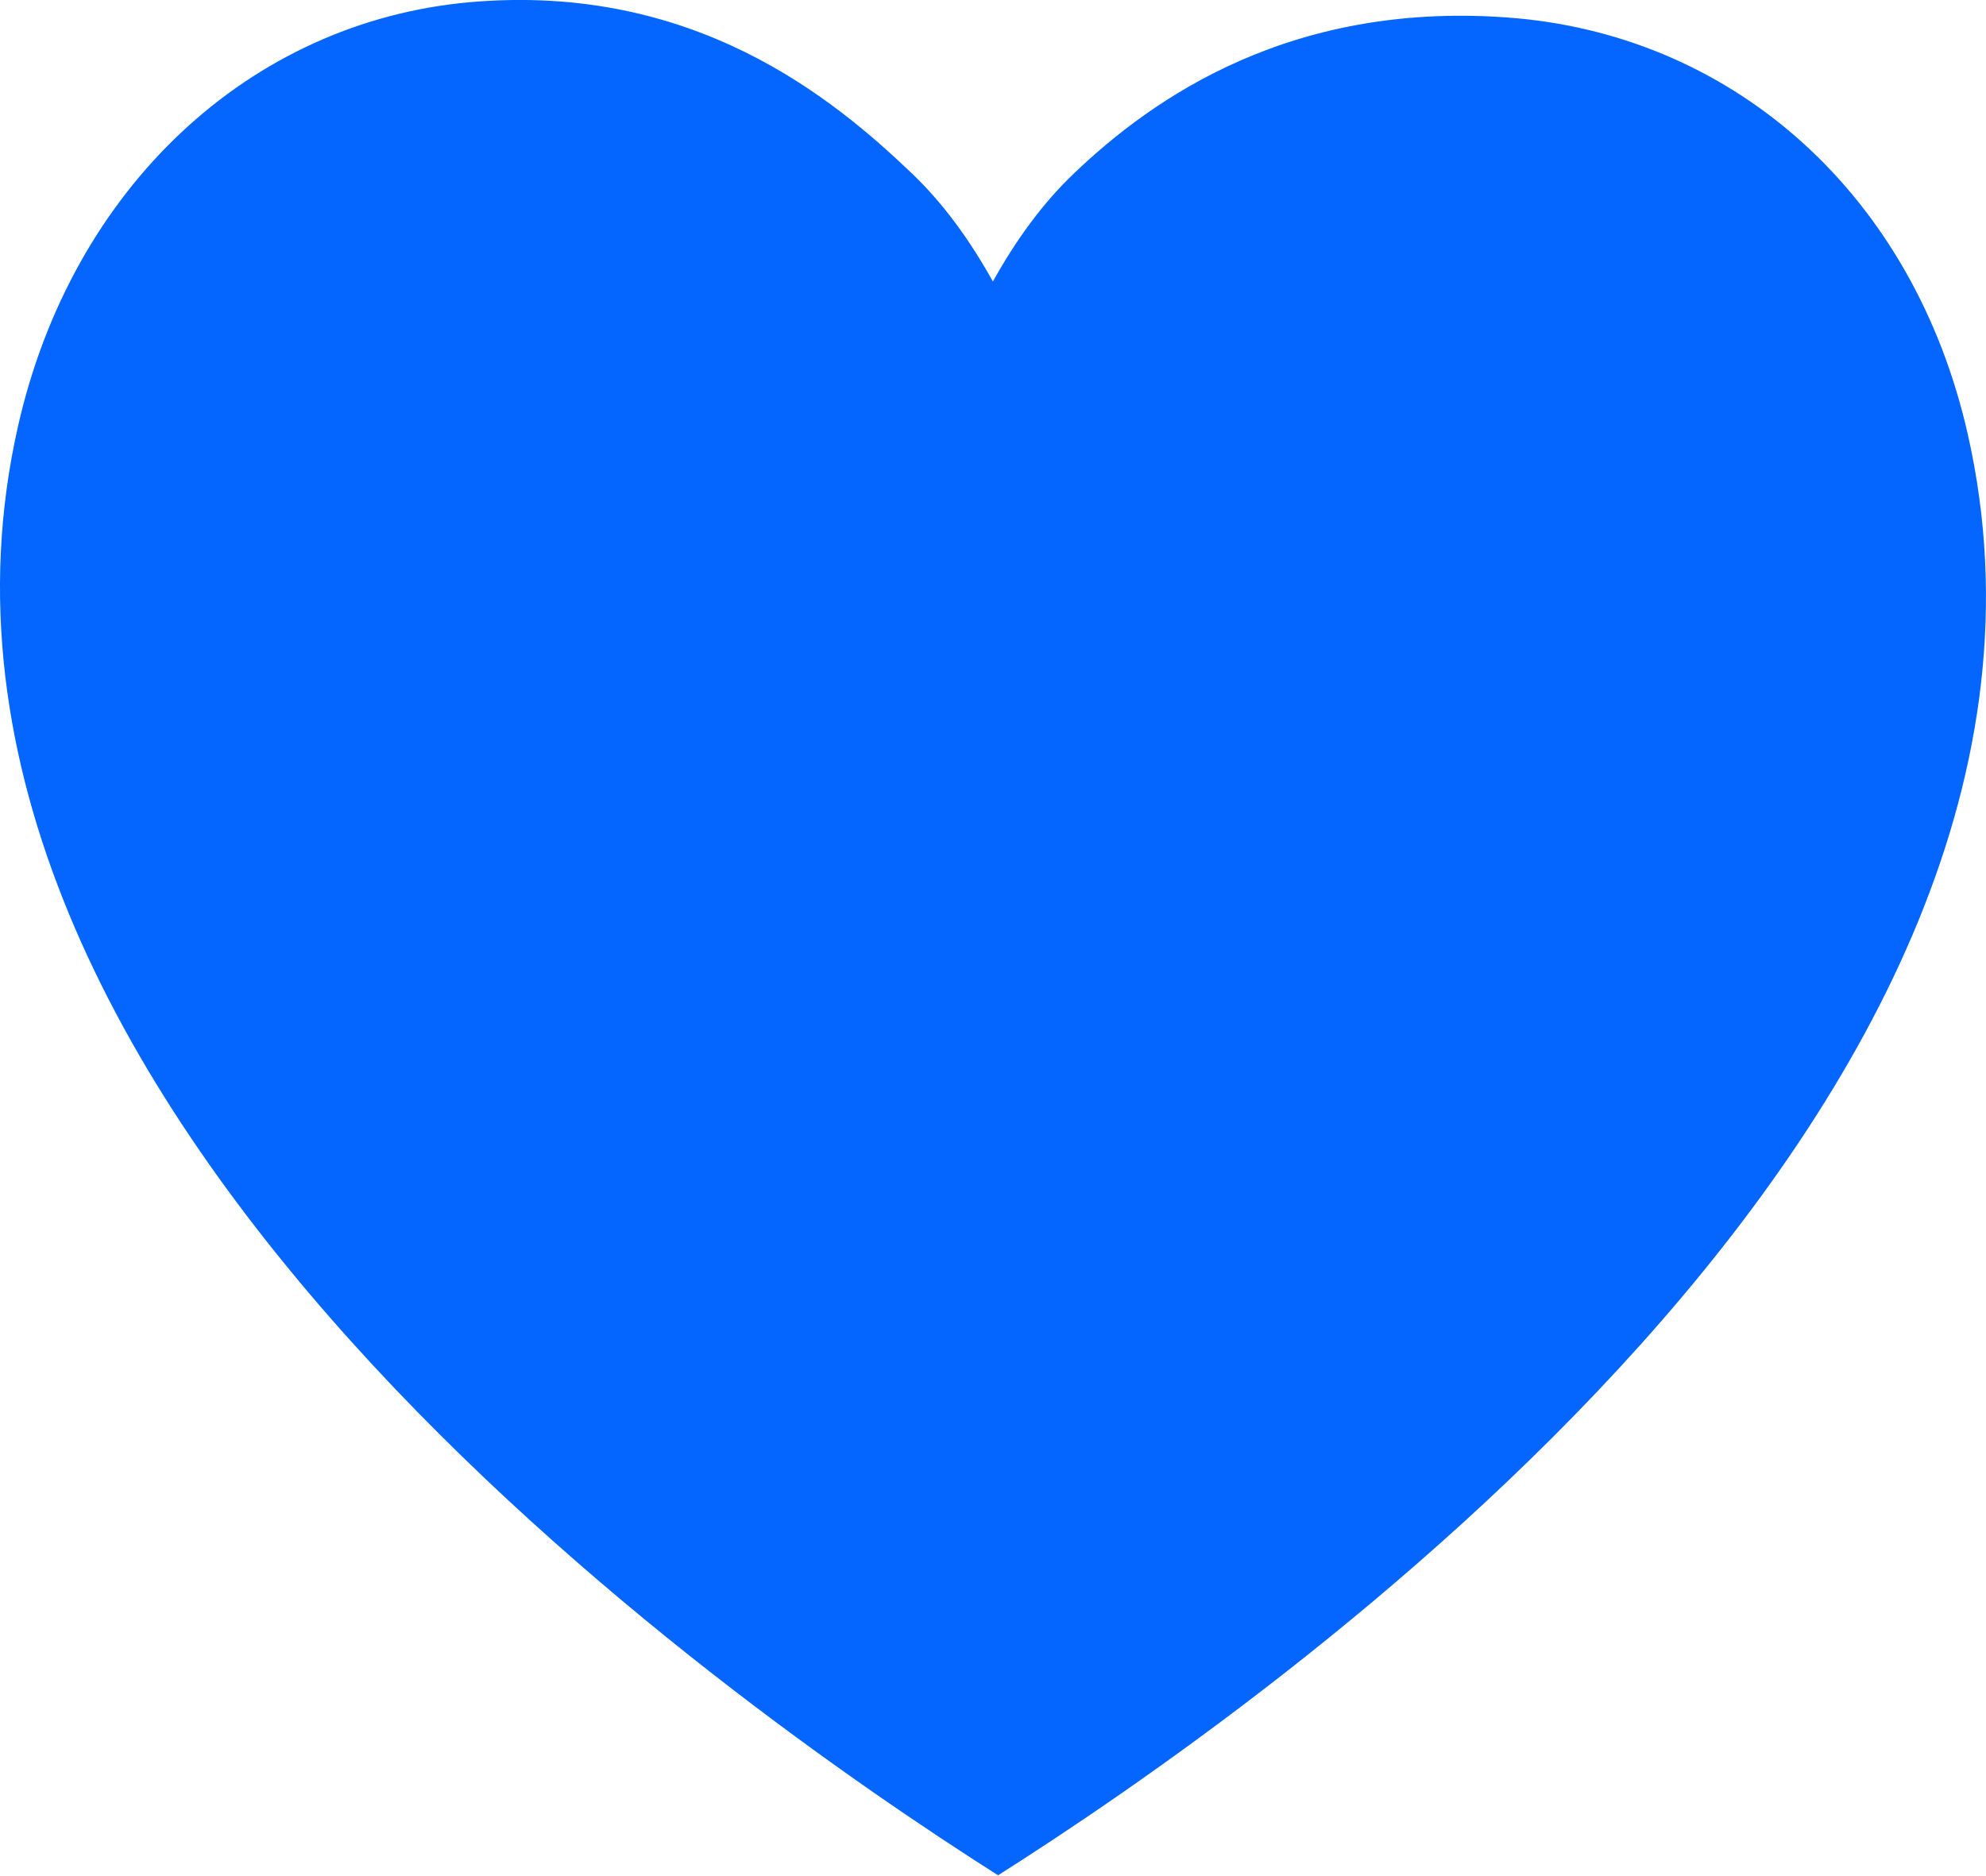
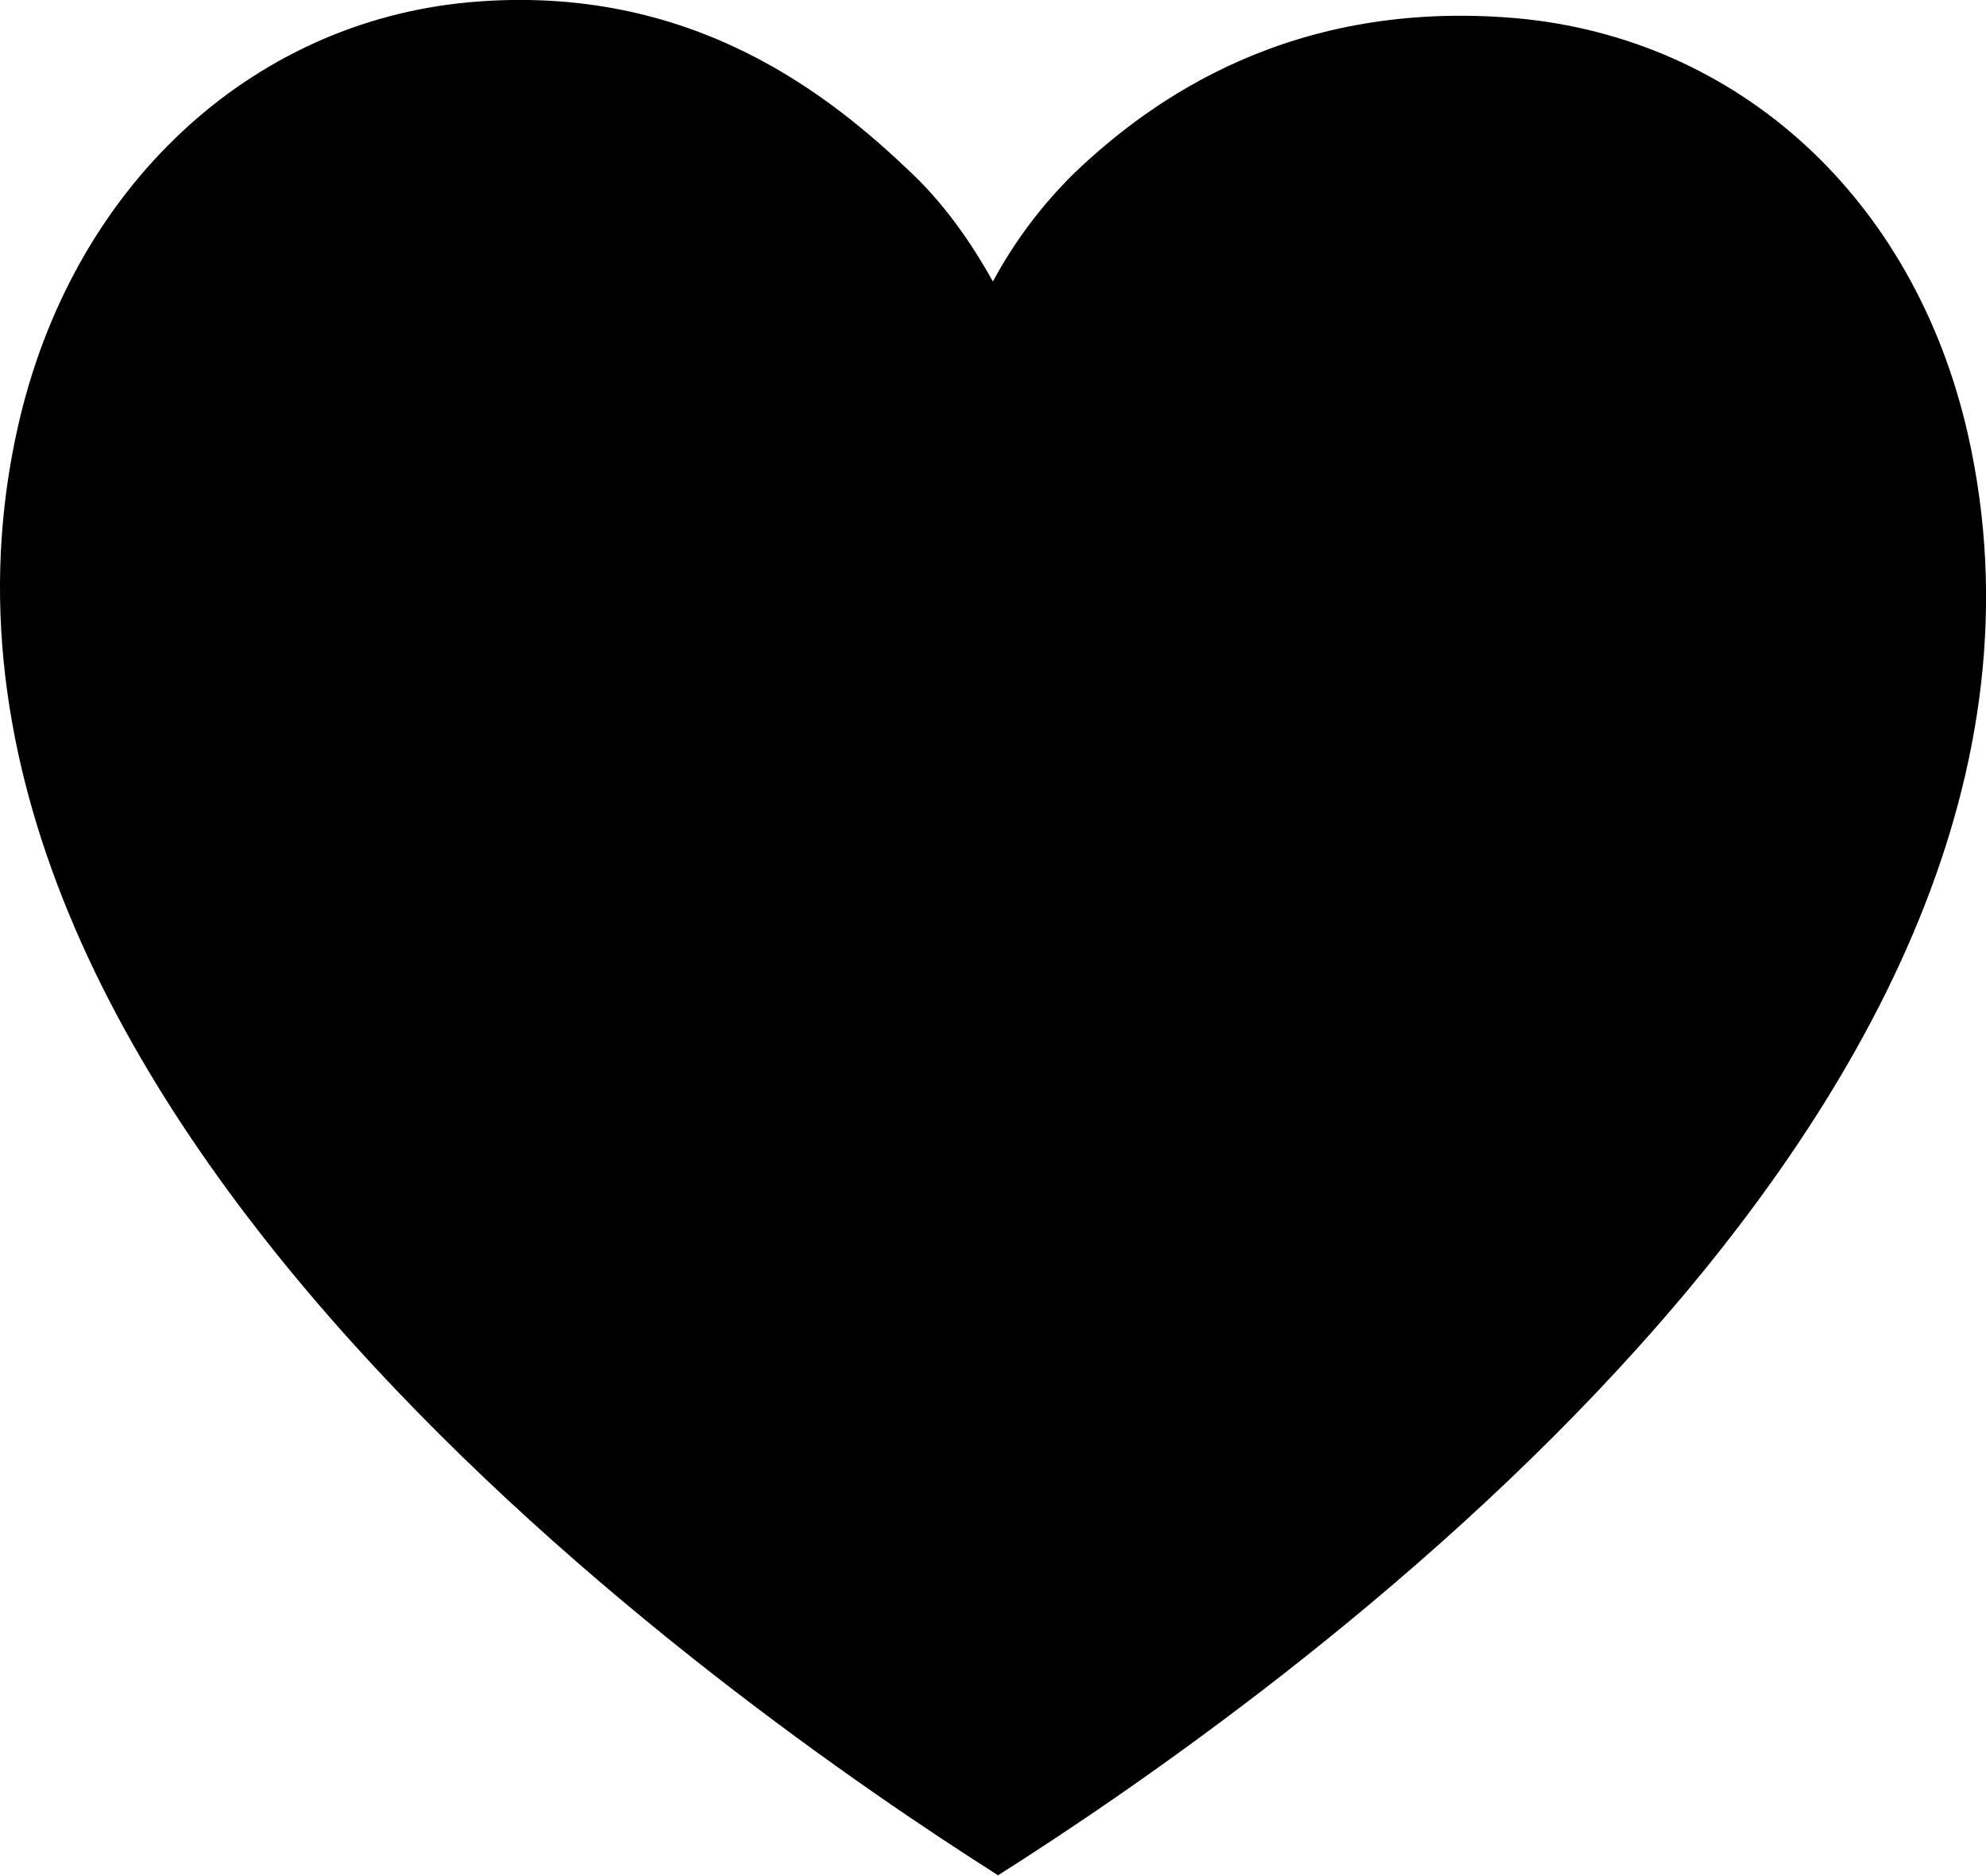
- <svg xmlns="http://www.w3.org/2000/svg" width="18px" height="17px" viewBox="0 0 18 17" version="1.1">
-   <g id="Page-1" stroke="none" stroke-width="1" fill="none" fill-rule="evenodd">
-     <g id="1440" transform="translate(-625, -749)">
-       <g id="favourites" transform="translate(622, 745)">
-         <rect id="Rectangle" x="0" y="0" width="24" height="24" />
-         <path d="M16.742,4.165 C14.714,3.989 13.443,4.895 12.737,5.569 C12.44,5.851 12.199,6.192 11.999,6.552 C11.799,6.192 11.558,5.851 11.262,5.569 C10.555,4.895 9.29,3.84 7.257,4.02 C5.258,4.199 3.651,5.707 3.163,7.865 C1.775,13.994 9.634,19.469 12.046,21 C14.459,19.469 22.223,14.067 20.835,7.937 C20.347,5.779 18.74,4.344 16.742,4.165 Z" fill="#0566ff" id="Fill-1" />
-       </g>
-     </g>
+ <svg xmlns="http://www.w3.org/2000/svg" width="18" height="17">
+   <g fill-rule="evenodd">
+     <path d="M13.742.165c-2.028-.176-3.3.73-4.005 1.404a4.097 4.097 0 0 0-.738.983c-.2-.36-.44-.7-.737-.983C7.555.895 6.29-.161 4.257.02 2.258.2.65 1.707.163 3.865-1.225 9.995 6.634 15.469 9.046 17c2.413-1.53 10.177-6.933 8.79-13.063-.49-2.158-2.096-3.593-4.094-3.772z" />
  </g>
</svg>
